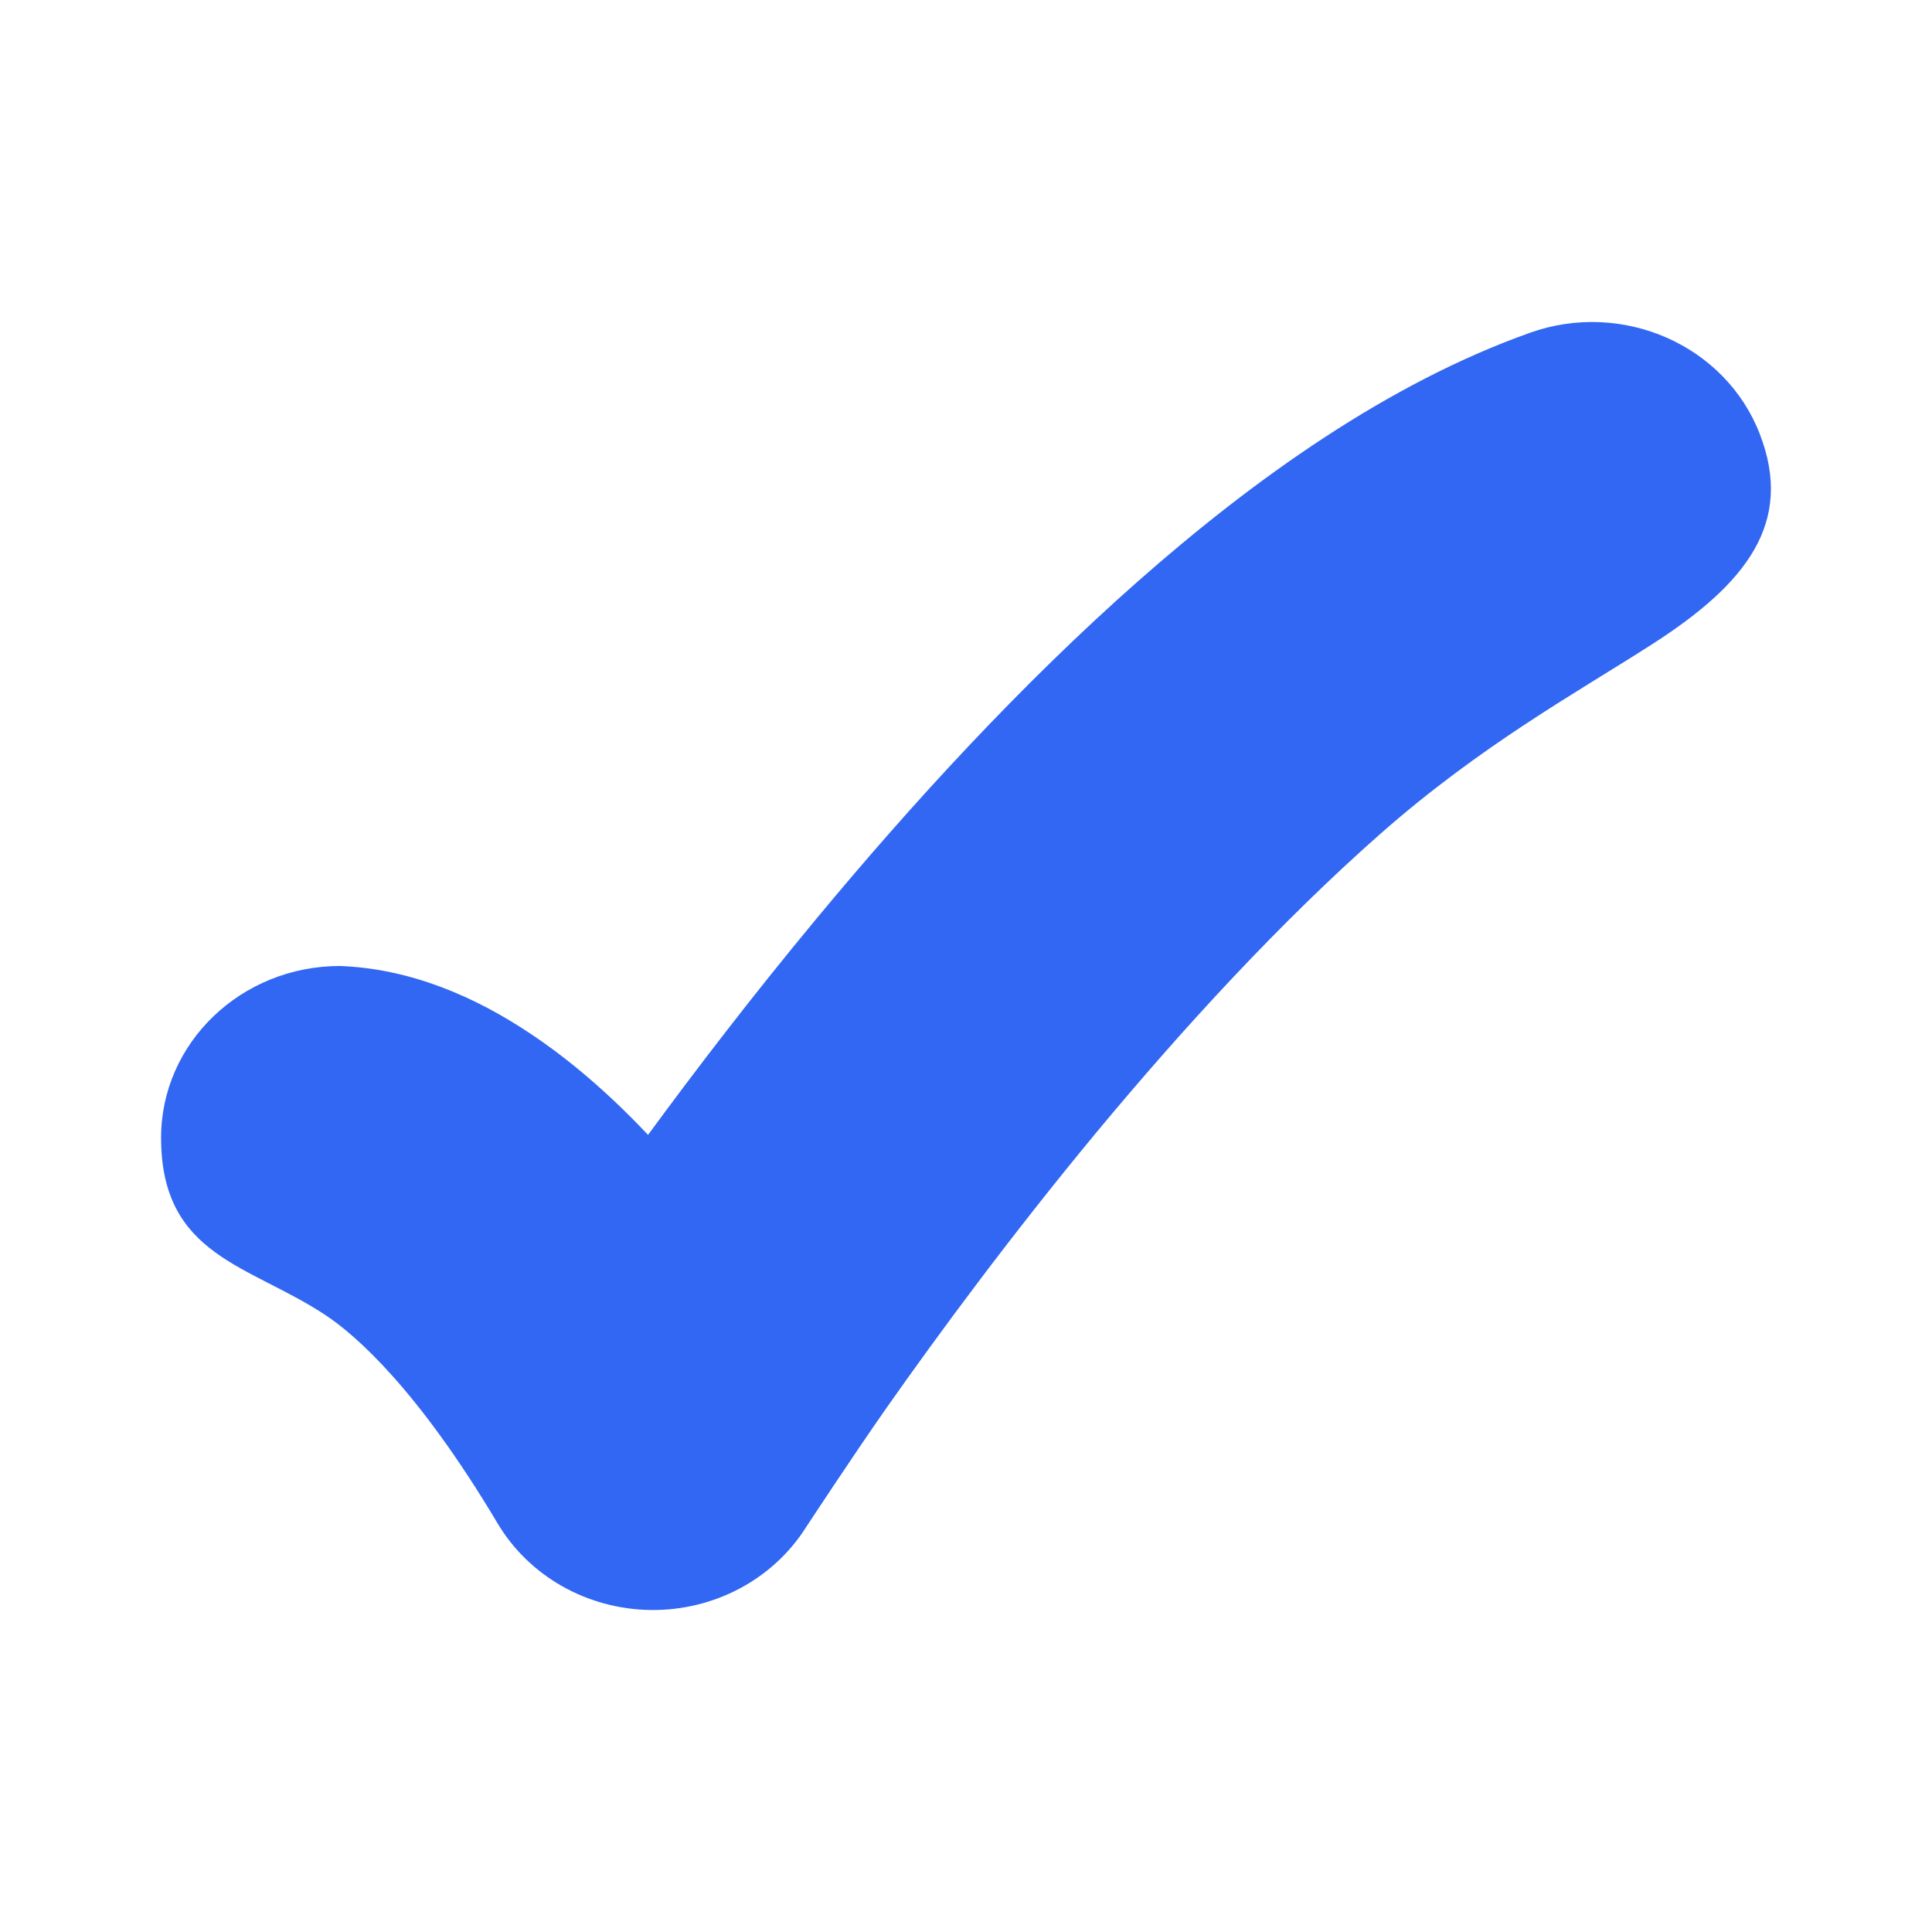
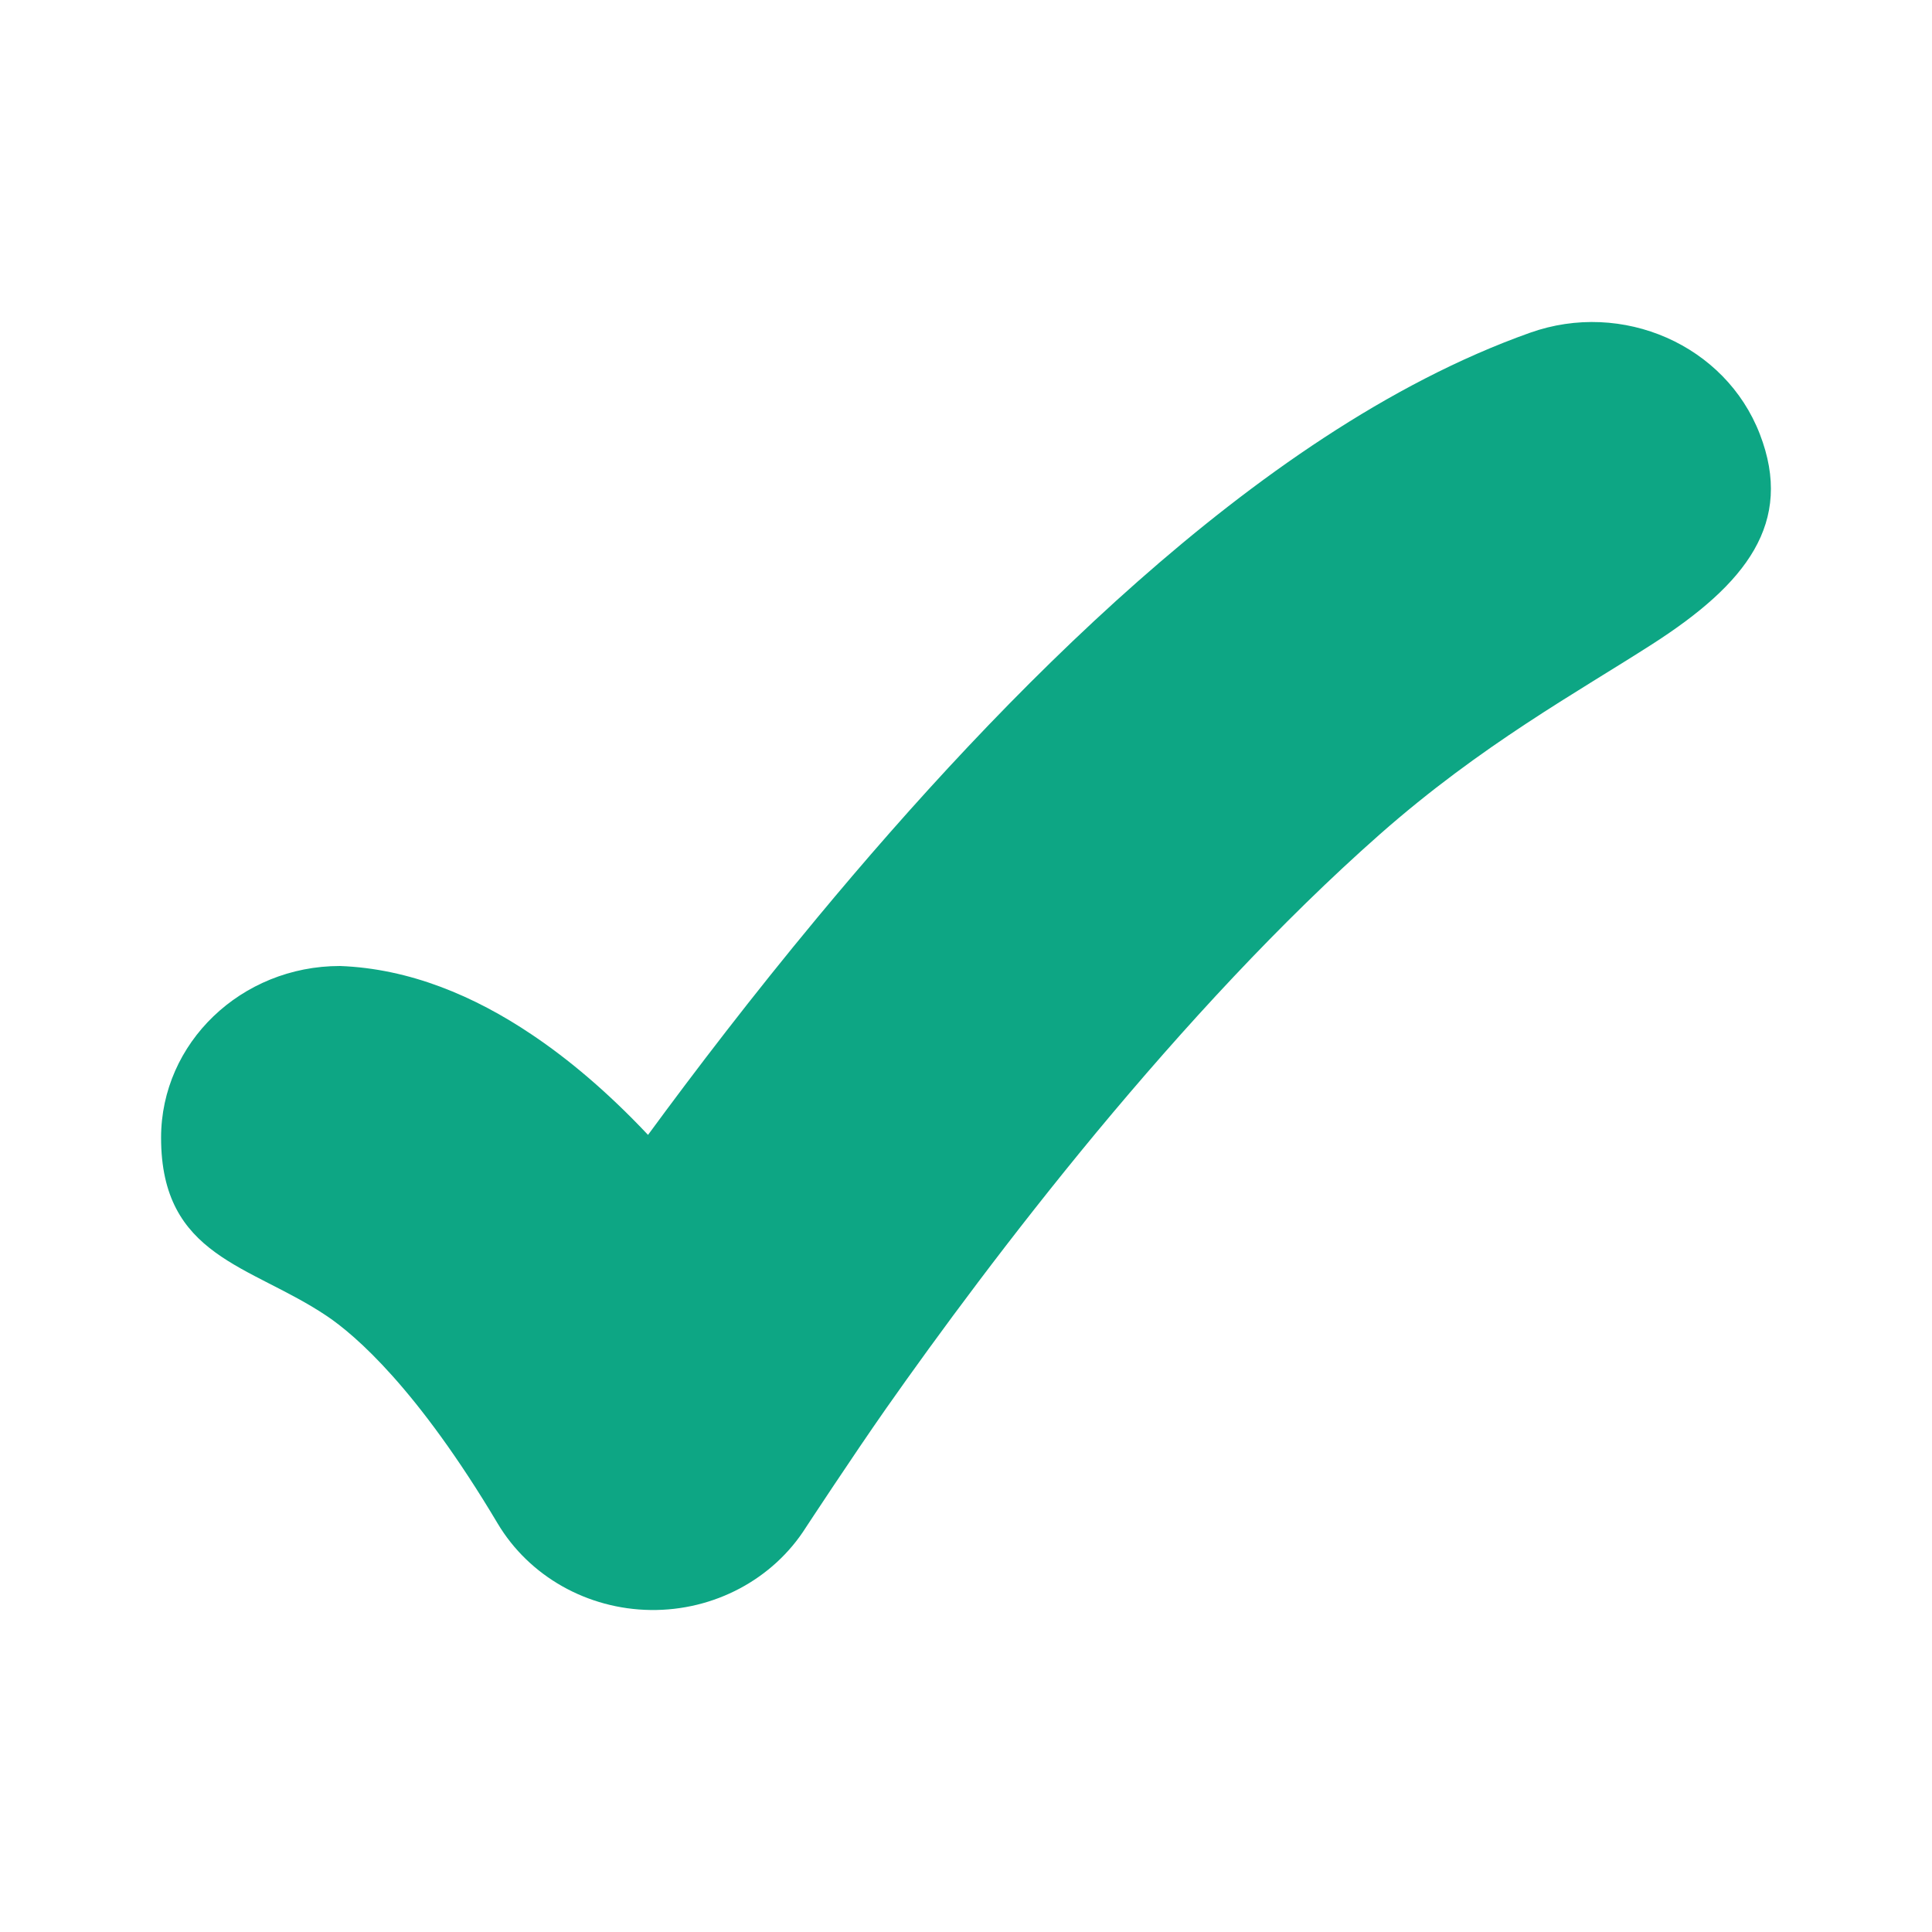
<svg xmlns="http://www.w3.org/2000/svg" width="24" height="24" viewBox="0 0 24 24" fill="none" class="injected-svg" data-src="https://cdn.hugeicons.com/icons/tick-04-solid-sharp.svg" role="img">
-   <path d="M21.861 5.392C22.288 6.496 21.69 7.253 20.531 7.998C19.596 8.599 18.405 9.25 17.142 10.363C15.905 11.454 14.698 12.769 13.624 14.062C12.556 15.351 11.647 16.586 11.005 17.5C10.591 18.091 10.012 18.973 10.012 18.973C9.604 19.619 8.87 20.01 8.083 20C7.296 19.99 6.573 19.581 6.182 18.925C5.184 17.248 4.414 16.586 4.06 16.348C3.112 15.711 2.001 15.617 2.001 14.133C2.001 12.955 2.996 12 4.223 12C5.089 12.032 5.895 12.373 6.608 12.853C7.064 13.159 7.548 13.565 8.05 14.098C8.64 13.294 9.351 12.365 10.148 11.405C11.305 10.01 12.671 8.513 14.136 7.221C15.576 5.951 17.24 4.762 19.005 4.134C20.156 3.724 21.434 4.287 21.861 5.392Z" fill="#3167f3" />
+   <path d="M21.861 5.392C22.288 6.496 21.69 7.253 20.531 7.998C19.596 8.599 18.405 9.25 17.142 10.363C15.905 11.454 14.698 12.769 13.624 14.062C12.556 15.351 11.647 16.586 11.005 17.5C10.591 18.091 10.012 18.973 10.012 18.973C9.604 19.619 8.87 20.01 8.083 20C7.296 19.99 6.573 19.581 6.182 18.925C5.184 17.248 4.414 16.586 4.06 16.348C3.112 15.711 2.001 15.617 2.001 14.133C2.001 12.955 2.996 12 4.223 12C5.089 12.032 5.895 12.373 6.608 12.853C7.064 13.159 7.548 13.565 8.05 14.098C8.64 13.294 9.351 12.365 10.148 11.405C11.305 10.01 12.671 8.513 14.136 7.221C15.576 5.951 17.24 4.762 19.005 4.134C20.156 3.724 21.434 4.287 21.861 5.392Z" fill="#0DA684" />
</svg>
